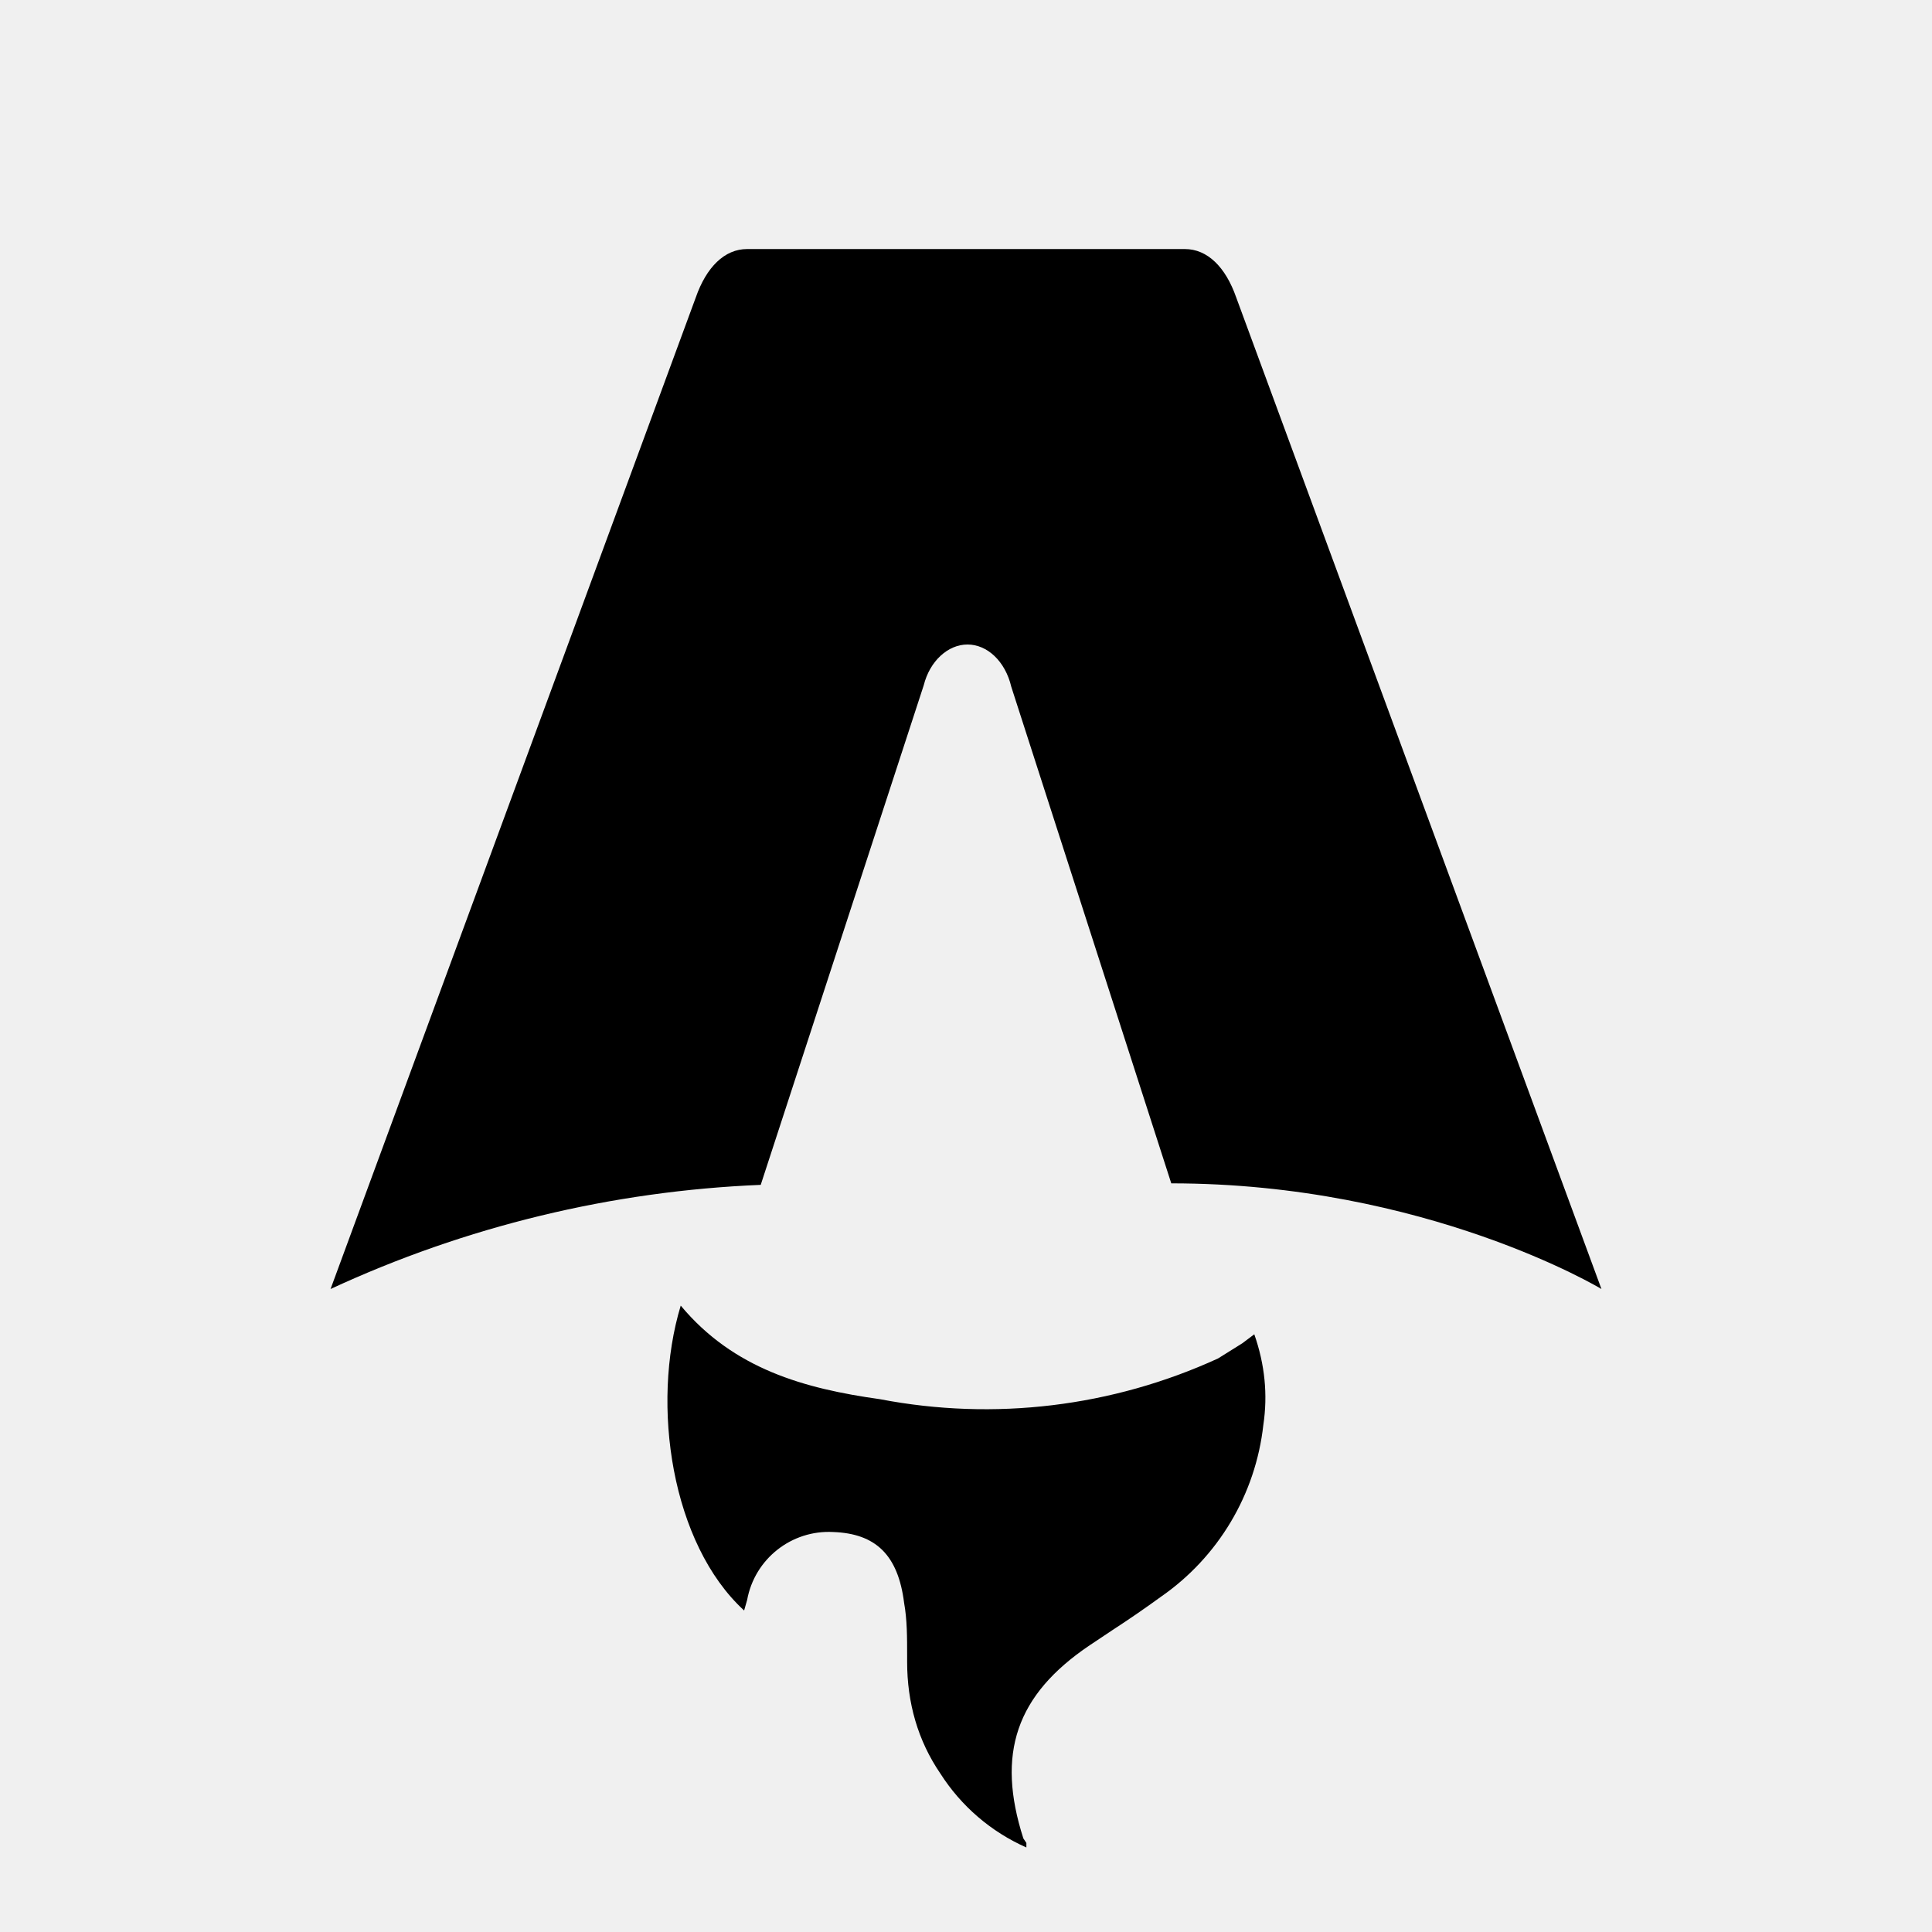
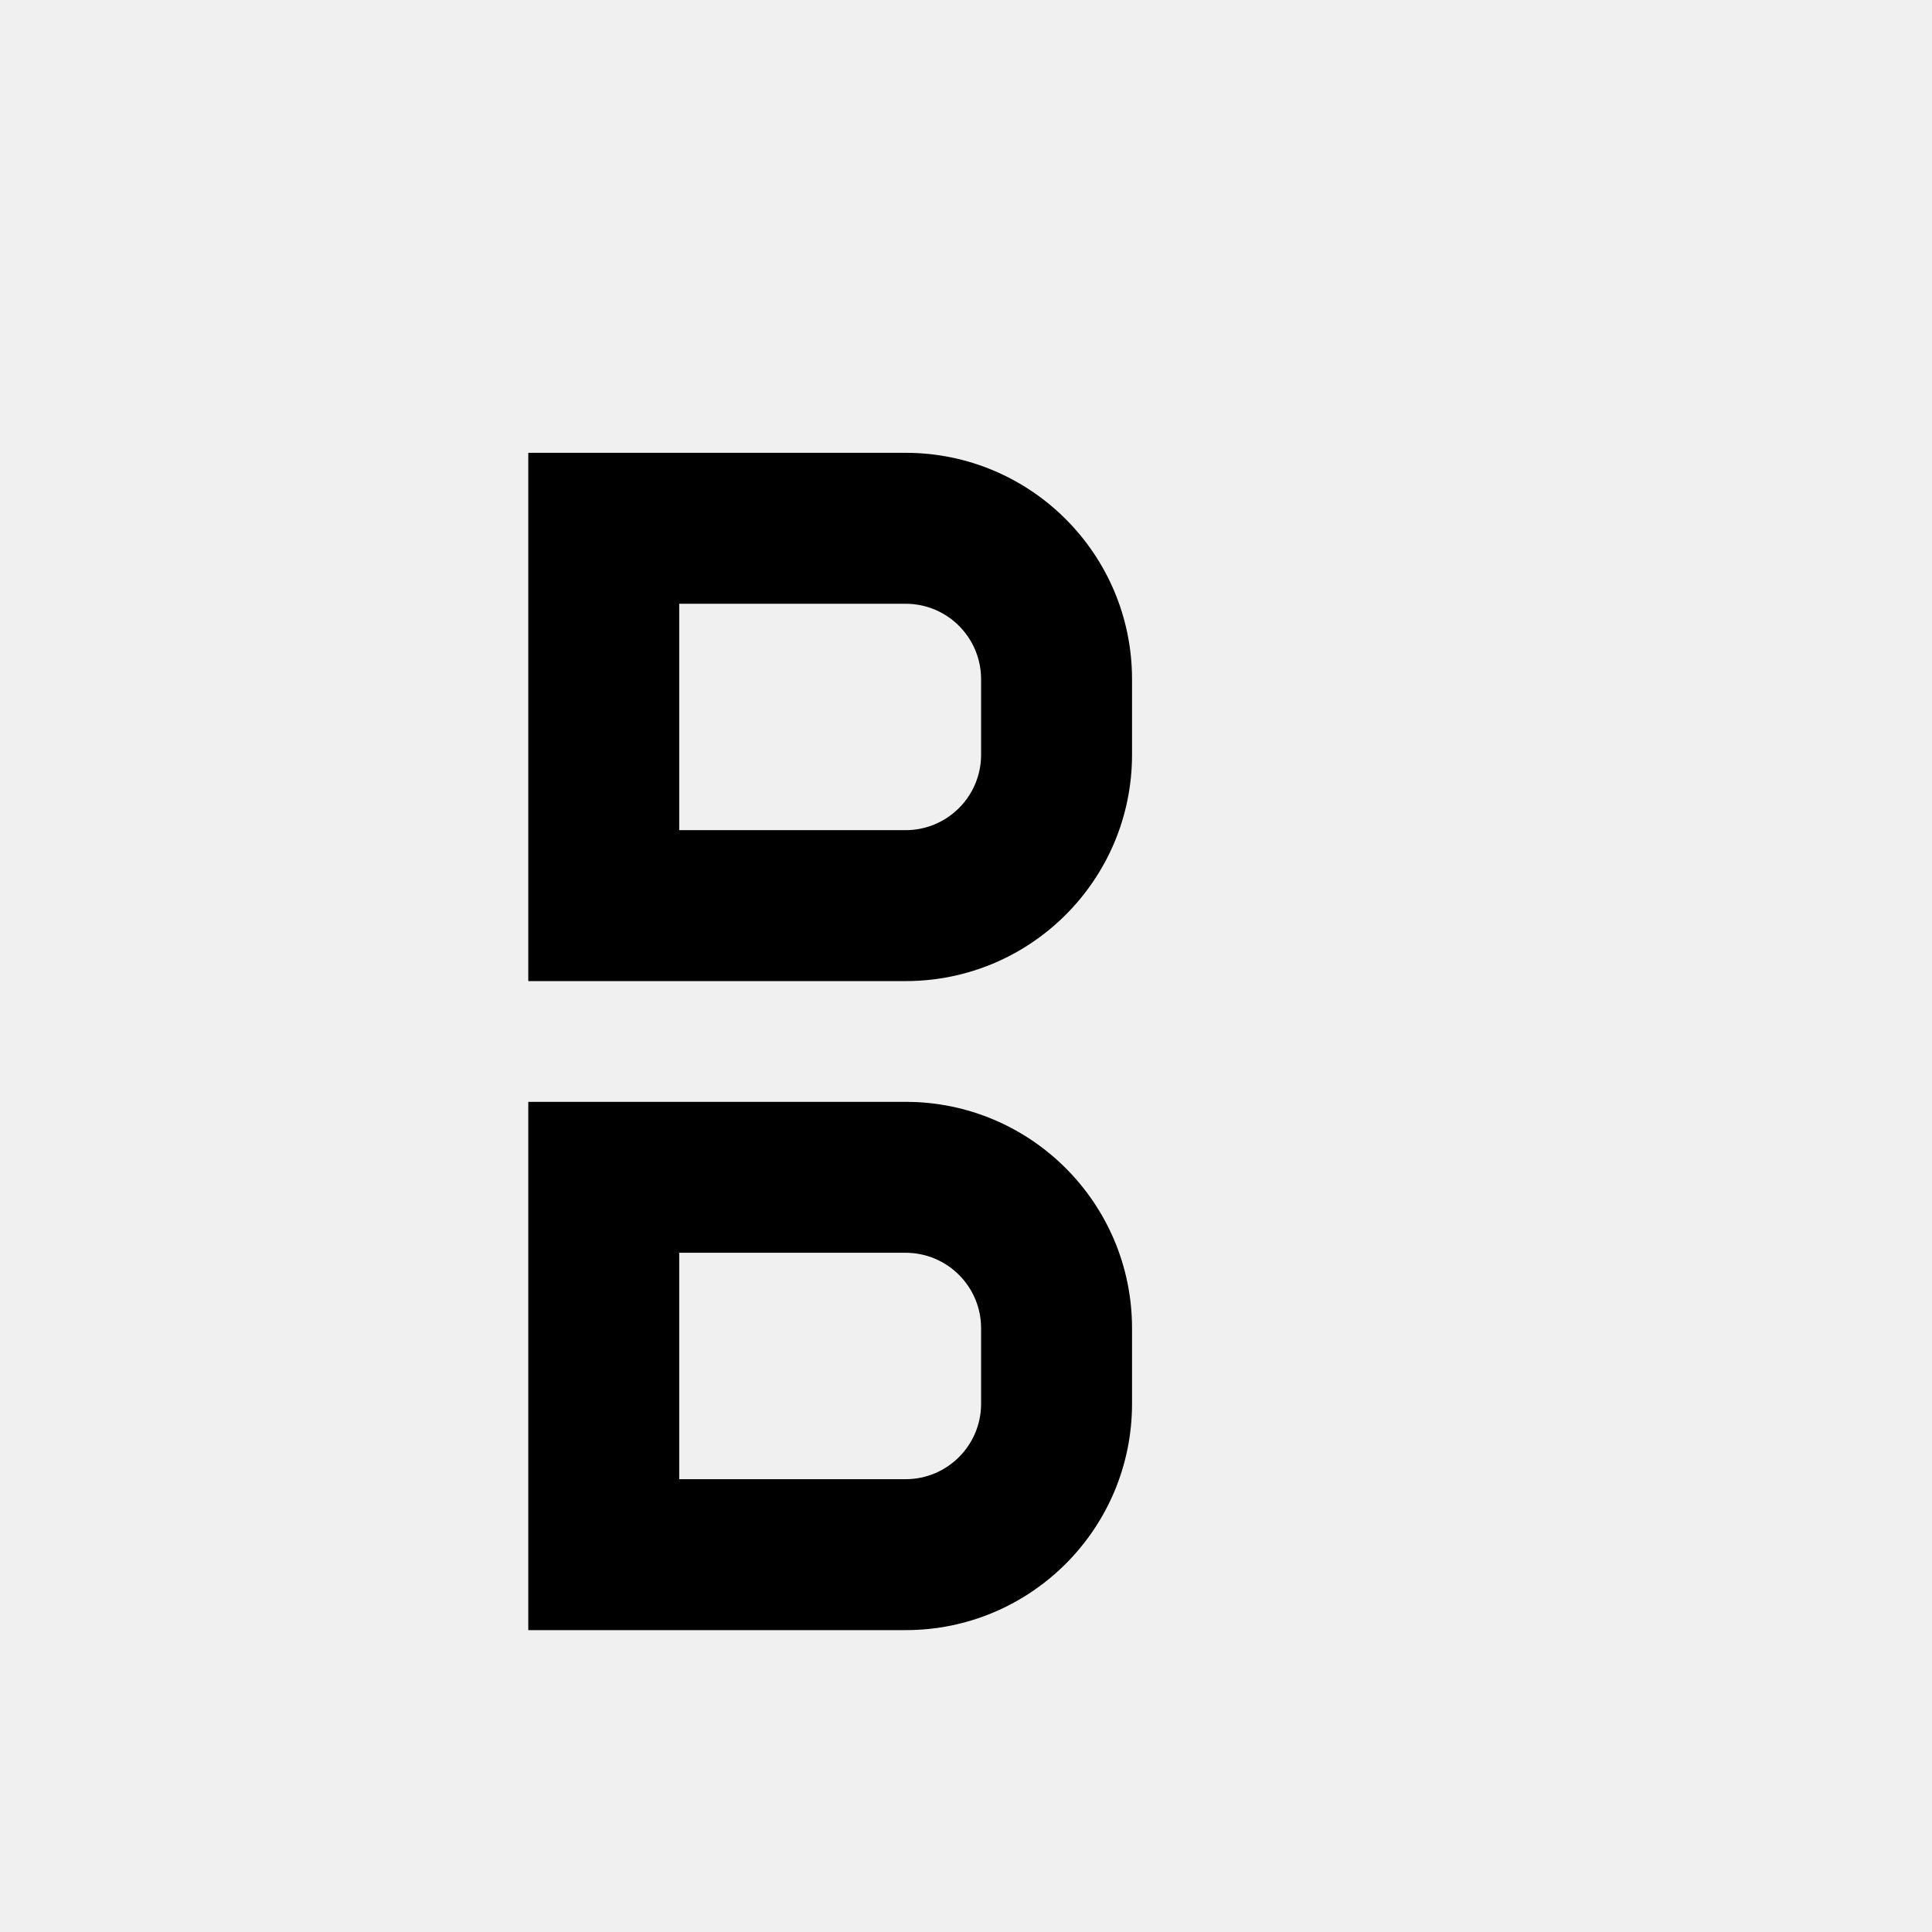
<svg xmlns="http://www.w3.org/2000/svg" fill="none" viewBox="0 0 128 128">
-   <path d="M50.4 78.5a75.1 75.1 0 0 0-28.5 6.9l24.2-65.7c.7-2 1.9-3.2 3.4-3.2h29c1.5 0 2.7 1.2 3.4 3.2l24.2 65.7s-11.6-7-28.5-7L67 45.5c-.4-1.7-1.6-2.8-2.9-2.8-1.3 0-2.5 1.1-2.9 2.7L50.4 78.5Zm-1.1 28.2Zm-4.2-20.2c-2 6.6-.6 15.8 4.2 20.2a17.5 17.5 0 0 1 .2-.7 5.5 5.5 0 0 1 5.7-4.5c2.8.1 4.3 1.5 4.7 4.7.2 1.1.2 2.3.2 3.5v.4c0 2.7.7 5.2 2.2 7.4a13 13 0 0 0 5.7 4.9v-.3l-.2-.3c-1.8-5.6-.5-9.5 4.4-12.8l1.5-1a73 73 0 0 0 3.2-2.2 16 16 0 0 0 6.8-11.4c.3-2 .1-4-.6-6l-.8.6-1.6 1a37 37 0 0 1-22.4 2.7c-5-.7-9.7-2-13.2-6.2Z" />
+   <path d="M35 30h25c8.284 0 15 6.716 15 15v5c0 8.284-6.716 15-15 15H35V30zm10 10v15h15c2.761 0 5-2.239 5-5v-5c0-2.761-2.239-5-5-5H45z" />
+   <path d="M35 73h25c8.284 0 15 6.716 15 15v5c0 8.284-6.716 15-15 15H35V73zm10 10v15h15c2.761 0 5-2.239 5-5v-5c0-2.761-2.239-5-5-5H45z" />
  <style>
        path { fill: #000; }
        @media (prefers-color-scheme: dark) {
            path { fill: #FFF; }
        }
    </style>
</svg>
